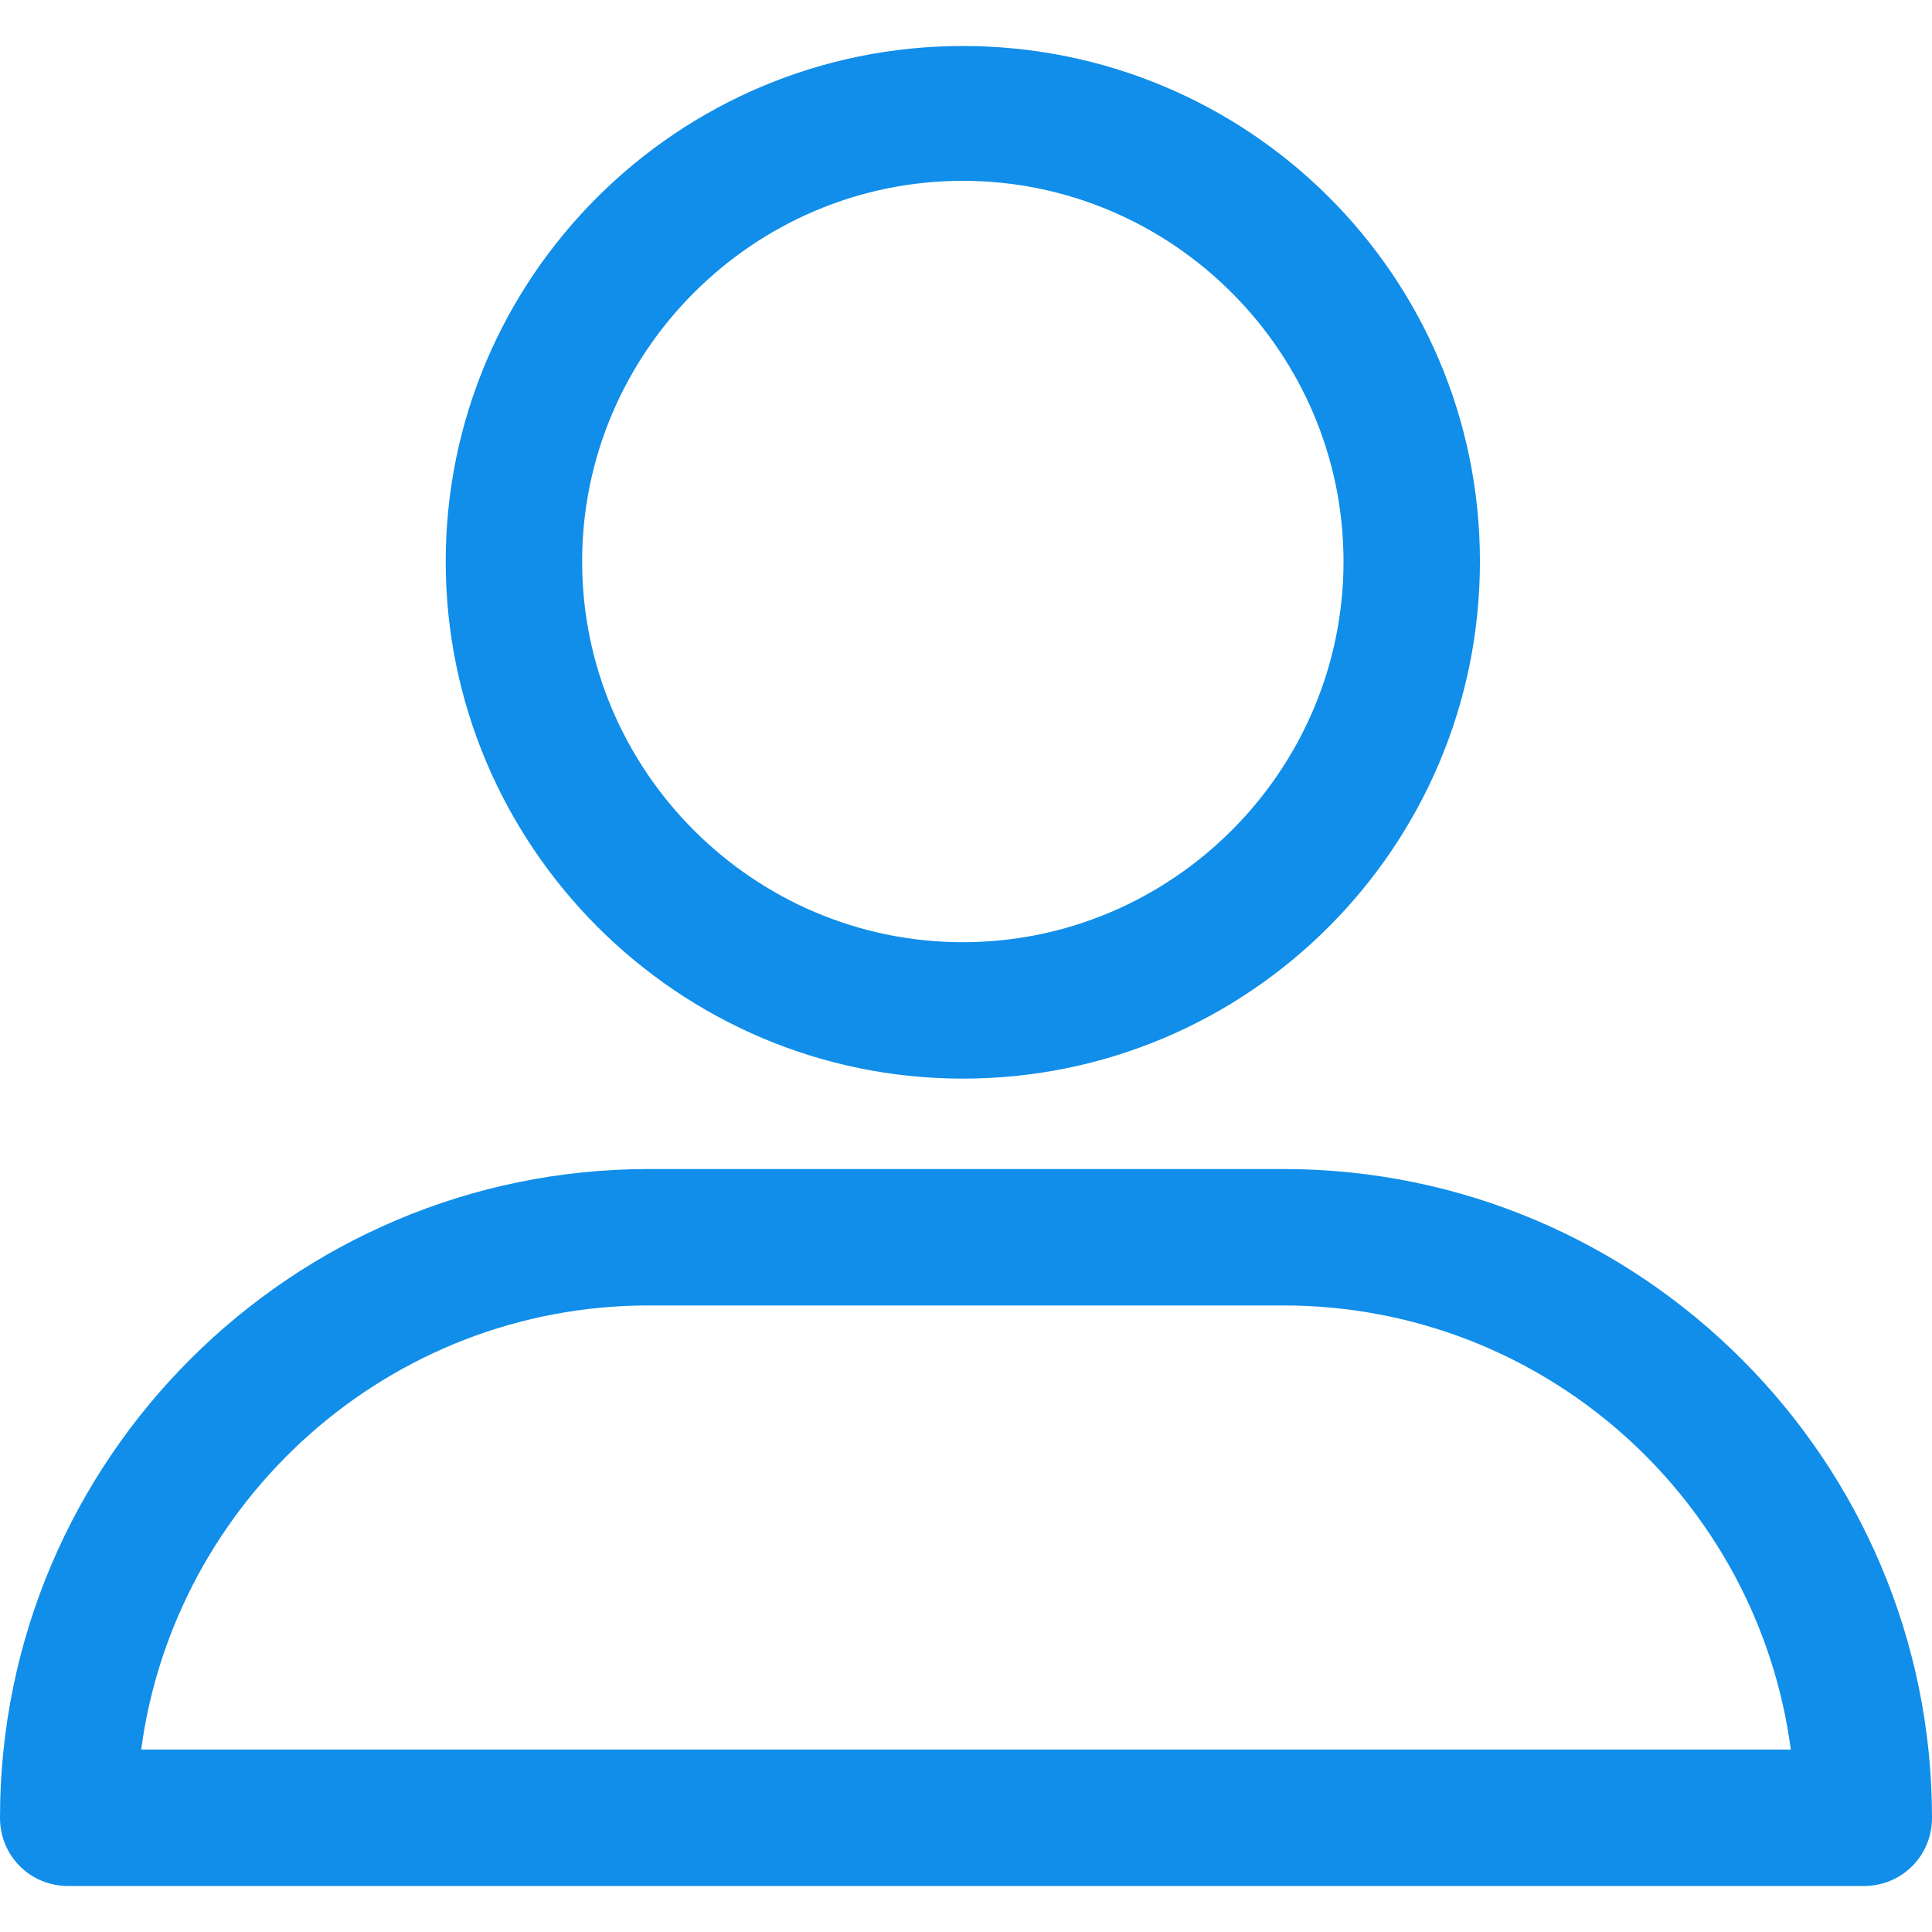
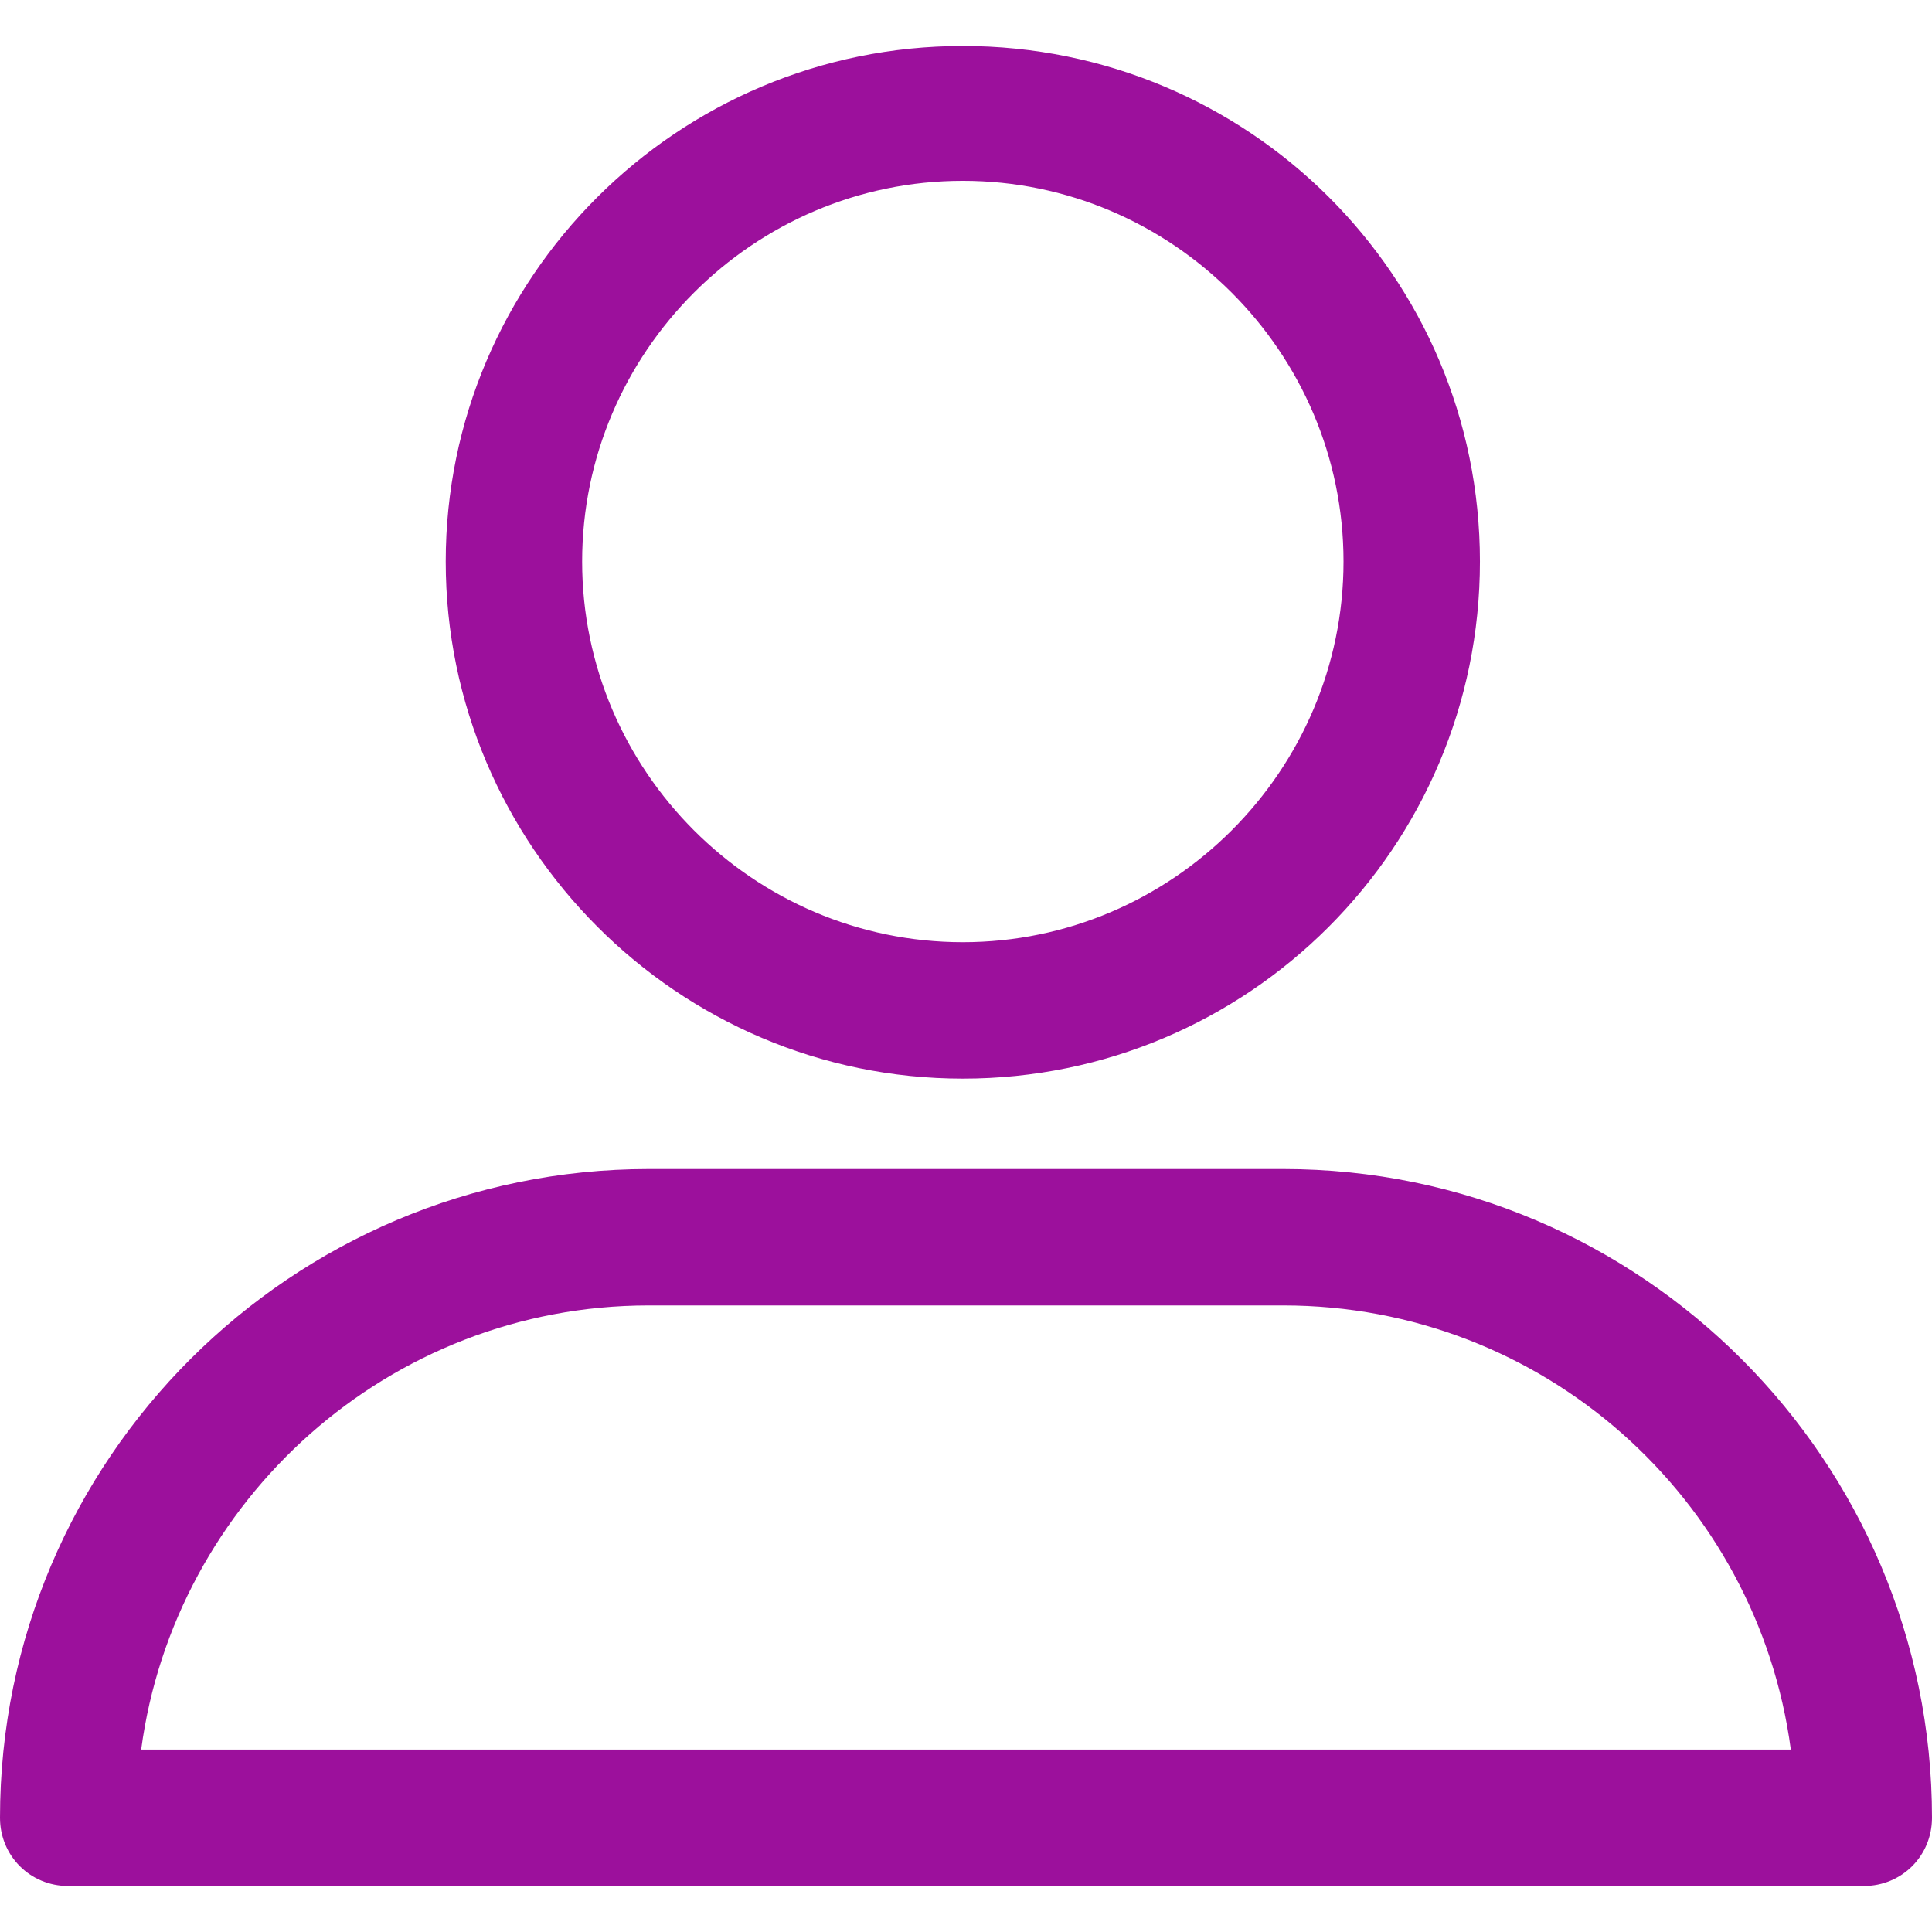
<svg xmlns="http://www.w3.org/2000/svg" version="1.1" id="Capa_1" x="0px" y="0px" viewBox="0 0 563.43 563.43" style="enable-background:new 0 0 563.43 563.43;" xml:space="preserve">
-   <path fill="#108ee9" d="M280.79,314.559c83.266,0,150.803-67.538,150.803-150.803S364.055,13.415,280.79,13.415S129.987,80.953,129.987,163.756   S197.524,314.559,280.79,314.559z M280.79,52.735c61.061,0,111.021,49.959,111.021,111.021S341.851,274.776,280.79,274.776   s-111.021-49.959-111.021-111.021S219.728,52.735,280.79,52.735z" />
-   <path fill="#108ee9" d="M19.891,550.015h523.648c11.102,0,19.891-8.789,19.891-19.891c0-104.082-84.653-189.198-189.198-189.198H189.198   C85.116,340.926,0,425.579,0,530.124C0,541.226,8.789,550.015,19.891,550.015z M189.198,380.708h185.034   c75.864,0,138.313,56.436,148.028,129.524H41.17C50.884,437.607,113.334,380.708,189.198,380.708z" />
+   <path fill="#9c109c" d="M280.79,314.559c83.266,0,150.803-67.538,150.803-150.803S364.055,13.415,280.79,13.415S129.987,80.953,129.987,163.756   S197.524,314.559,280.79,314.559z M280.79,52.735c61.061,0,111.021,49.959,111.021,111.021S341.851,274.776,280.79,274.776   s-111.021-49.959-111.021-111.021S219.728,52.735,280.79,52.735z" />
+   <path fill="#9c109c" d="M19.891,550.015h523.648c11.102,0,19.891-8.789,19.891-19.891c0-104.082-84.653-189.198-189.198-189.198H189.198   C85.116,340.926,0,425.579,0,530.124C0,541.226,8.789,550.015,19.891,550.015z M189.198,380.708h185.034   c75.864,0,138.313,56.436,148.028,129.524H41.17C50.884,437.607,113.334,380.708,189.198,380.708z" />
</svg>
